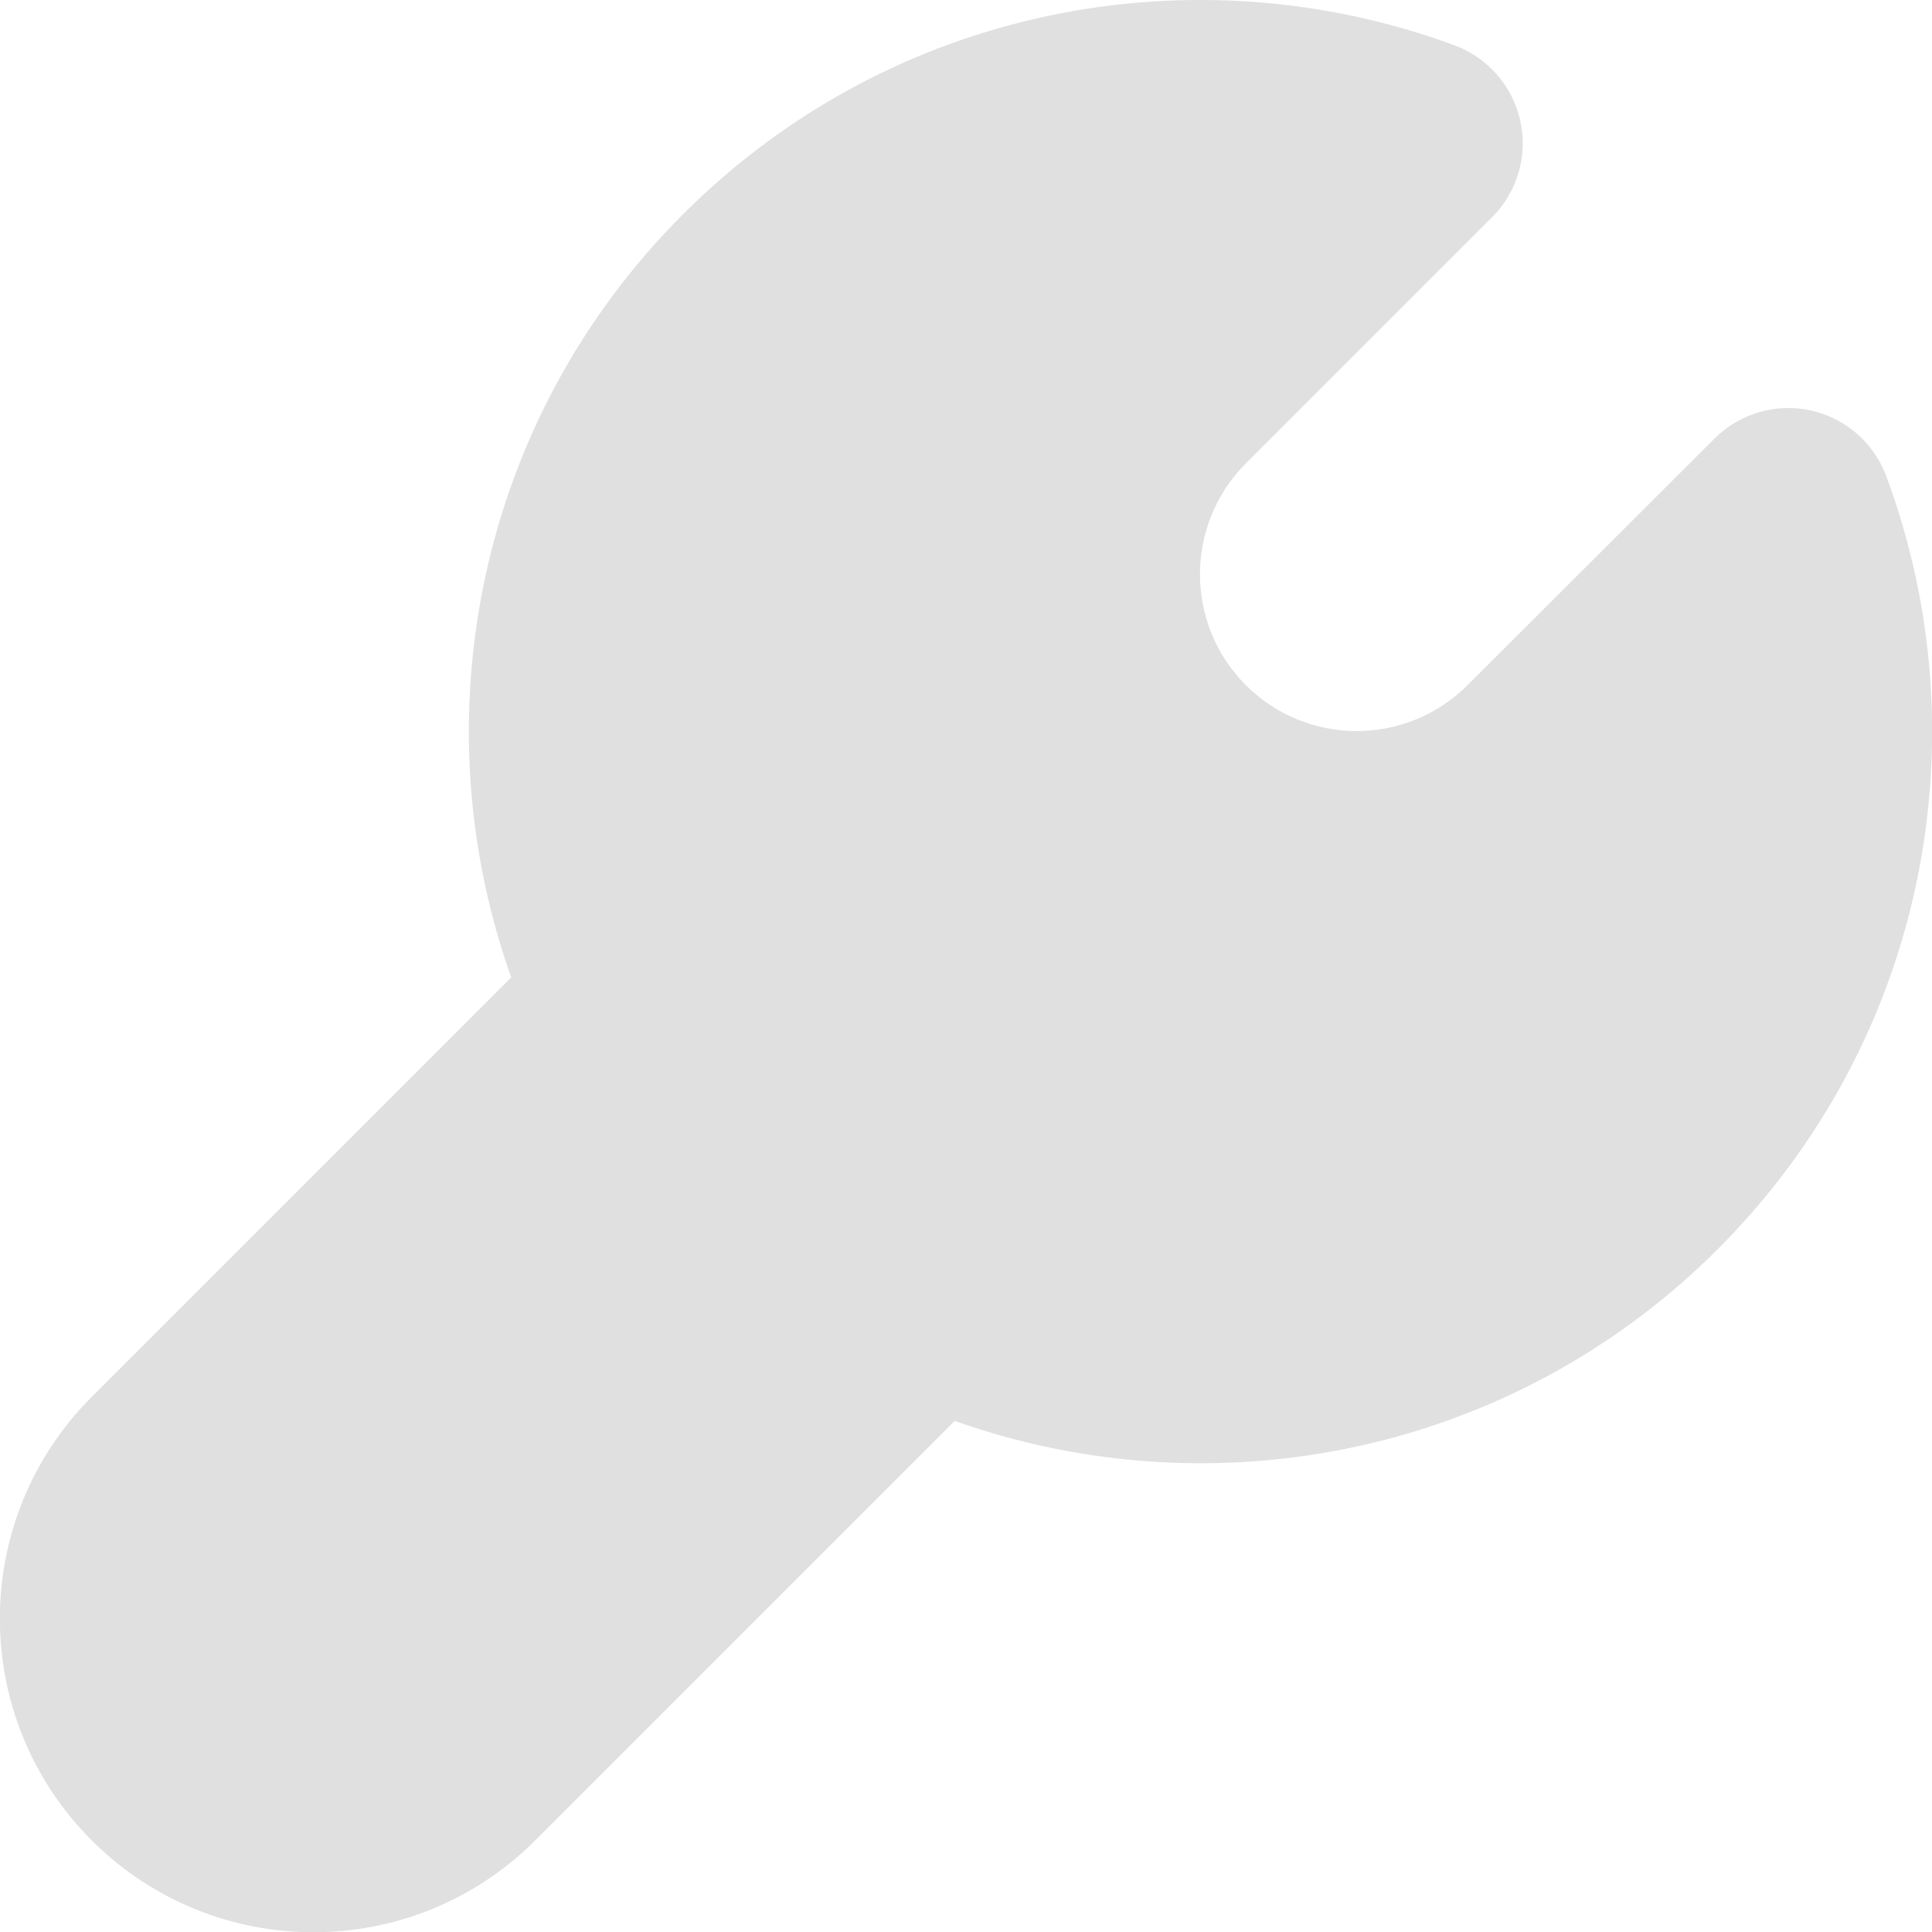
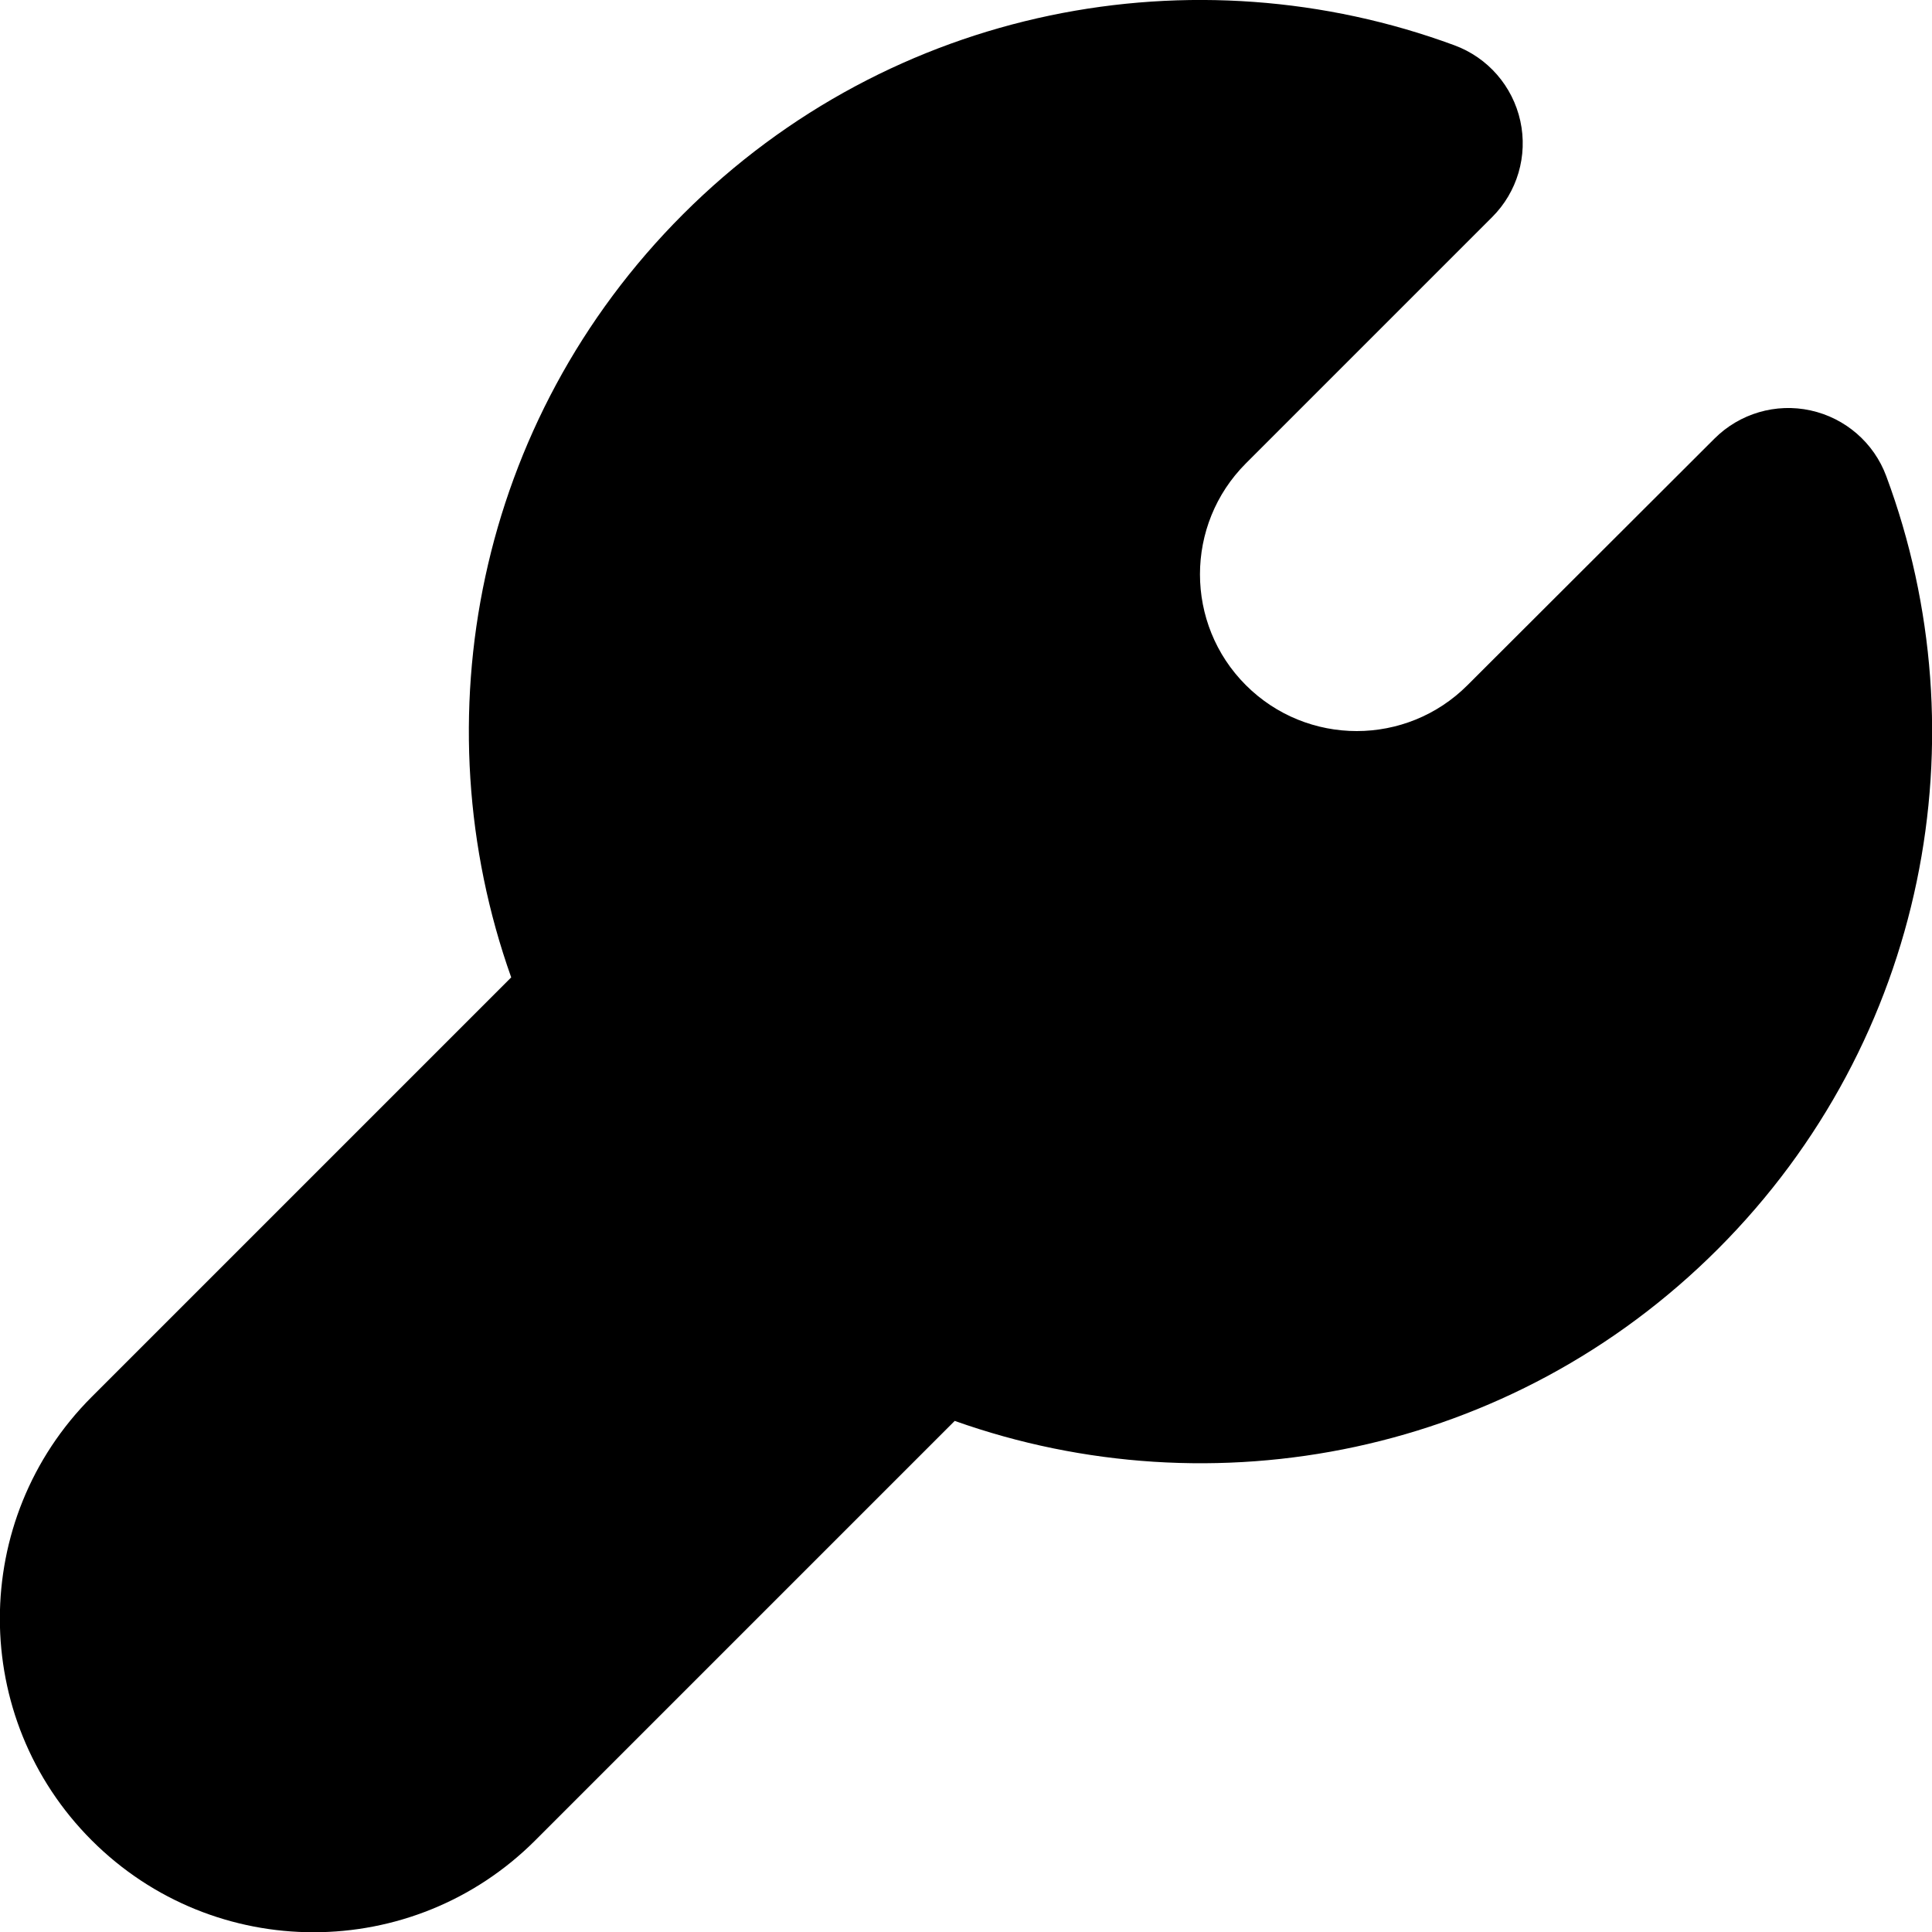
<svg xmlns="http://www.w3.org/2000/svg" width="16" height="16" version="1.1" viewBox="0 0 4.233 4.233" xml:space="preserve">
-   <g transform="matrix(.22902 0 0 .22902 -.6521 -.61274)" fill="#e0e0e0">
-     <path d="m19.249 6.872c0.241-0.241 0.588-0.343 0.92-0.27 0.333 0.073 0.606 0.31 0.724 0.629 0.924 2.485 0.389 5.393-1.611 7.394-1.975 1.975-4.835 2.521-7.301 1.644l-4.013 4.013c-1.172 1.172-3.071 1.172-4.243 0s-1.172-3.071 0-4.243l4.013-4.013c-0.877-2.466-0.331-5.326 1.644-7.301 1.997-1.997 4.898-2.533 7.38-1.616 0.32 0.118 0.557 0.391 0.63 0.724 0.073 0.333-0.029 0.68-0.27 0.92l-2.356 2.356c-0.585 0.586-0.585 1.536 0 2.121 0.586 0.586 1.536 0.586 2.121 0z" fill="#e0e0e0" />
+   <g transform="matrix(.22902 0 0 .22902 -.6521 -.61274)" fill="currentColor">
+     <path d="m19.249 6.872c0.241-0.241 0.588-0.343 0.92-0.27 0.333 0.073 0.606 0.31 0.724 0.629 0.924 2.485 0.389 5.393-1.611 7.394-1.975 1.975-4.835 2.521-7.301 1.644l-4.013 4.013c-1.172 1.172-3.071 1.172-4.243 0s-1.172-3.071 0-4.243l4.013-4.013c-0.877-2.466-0.331-5.326 1.644-7.301 1.997-1.997 4.898-2.533 7.38-1.616 0.32 0.118 0.557 0.391 0.63 0.724 0.073 0.333-0.029 0.68-0.27 0.92l-2.356 2.356c-0.585 0.586-0.585 1.536 0 2.121 0.586 0.586 1.536 0.586 2.121 0z" fill="currentColor" />
  </g>
</svg>
